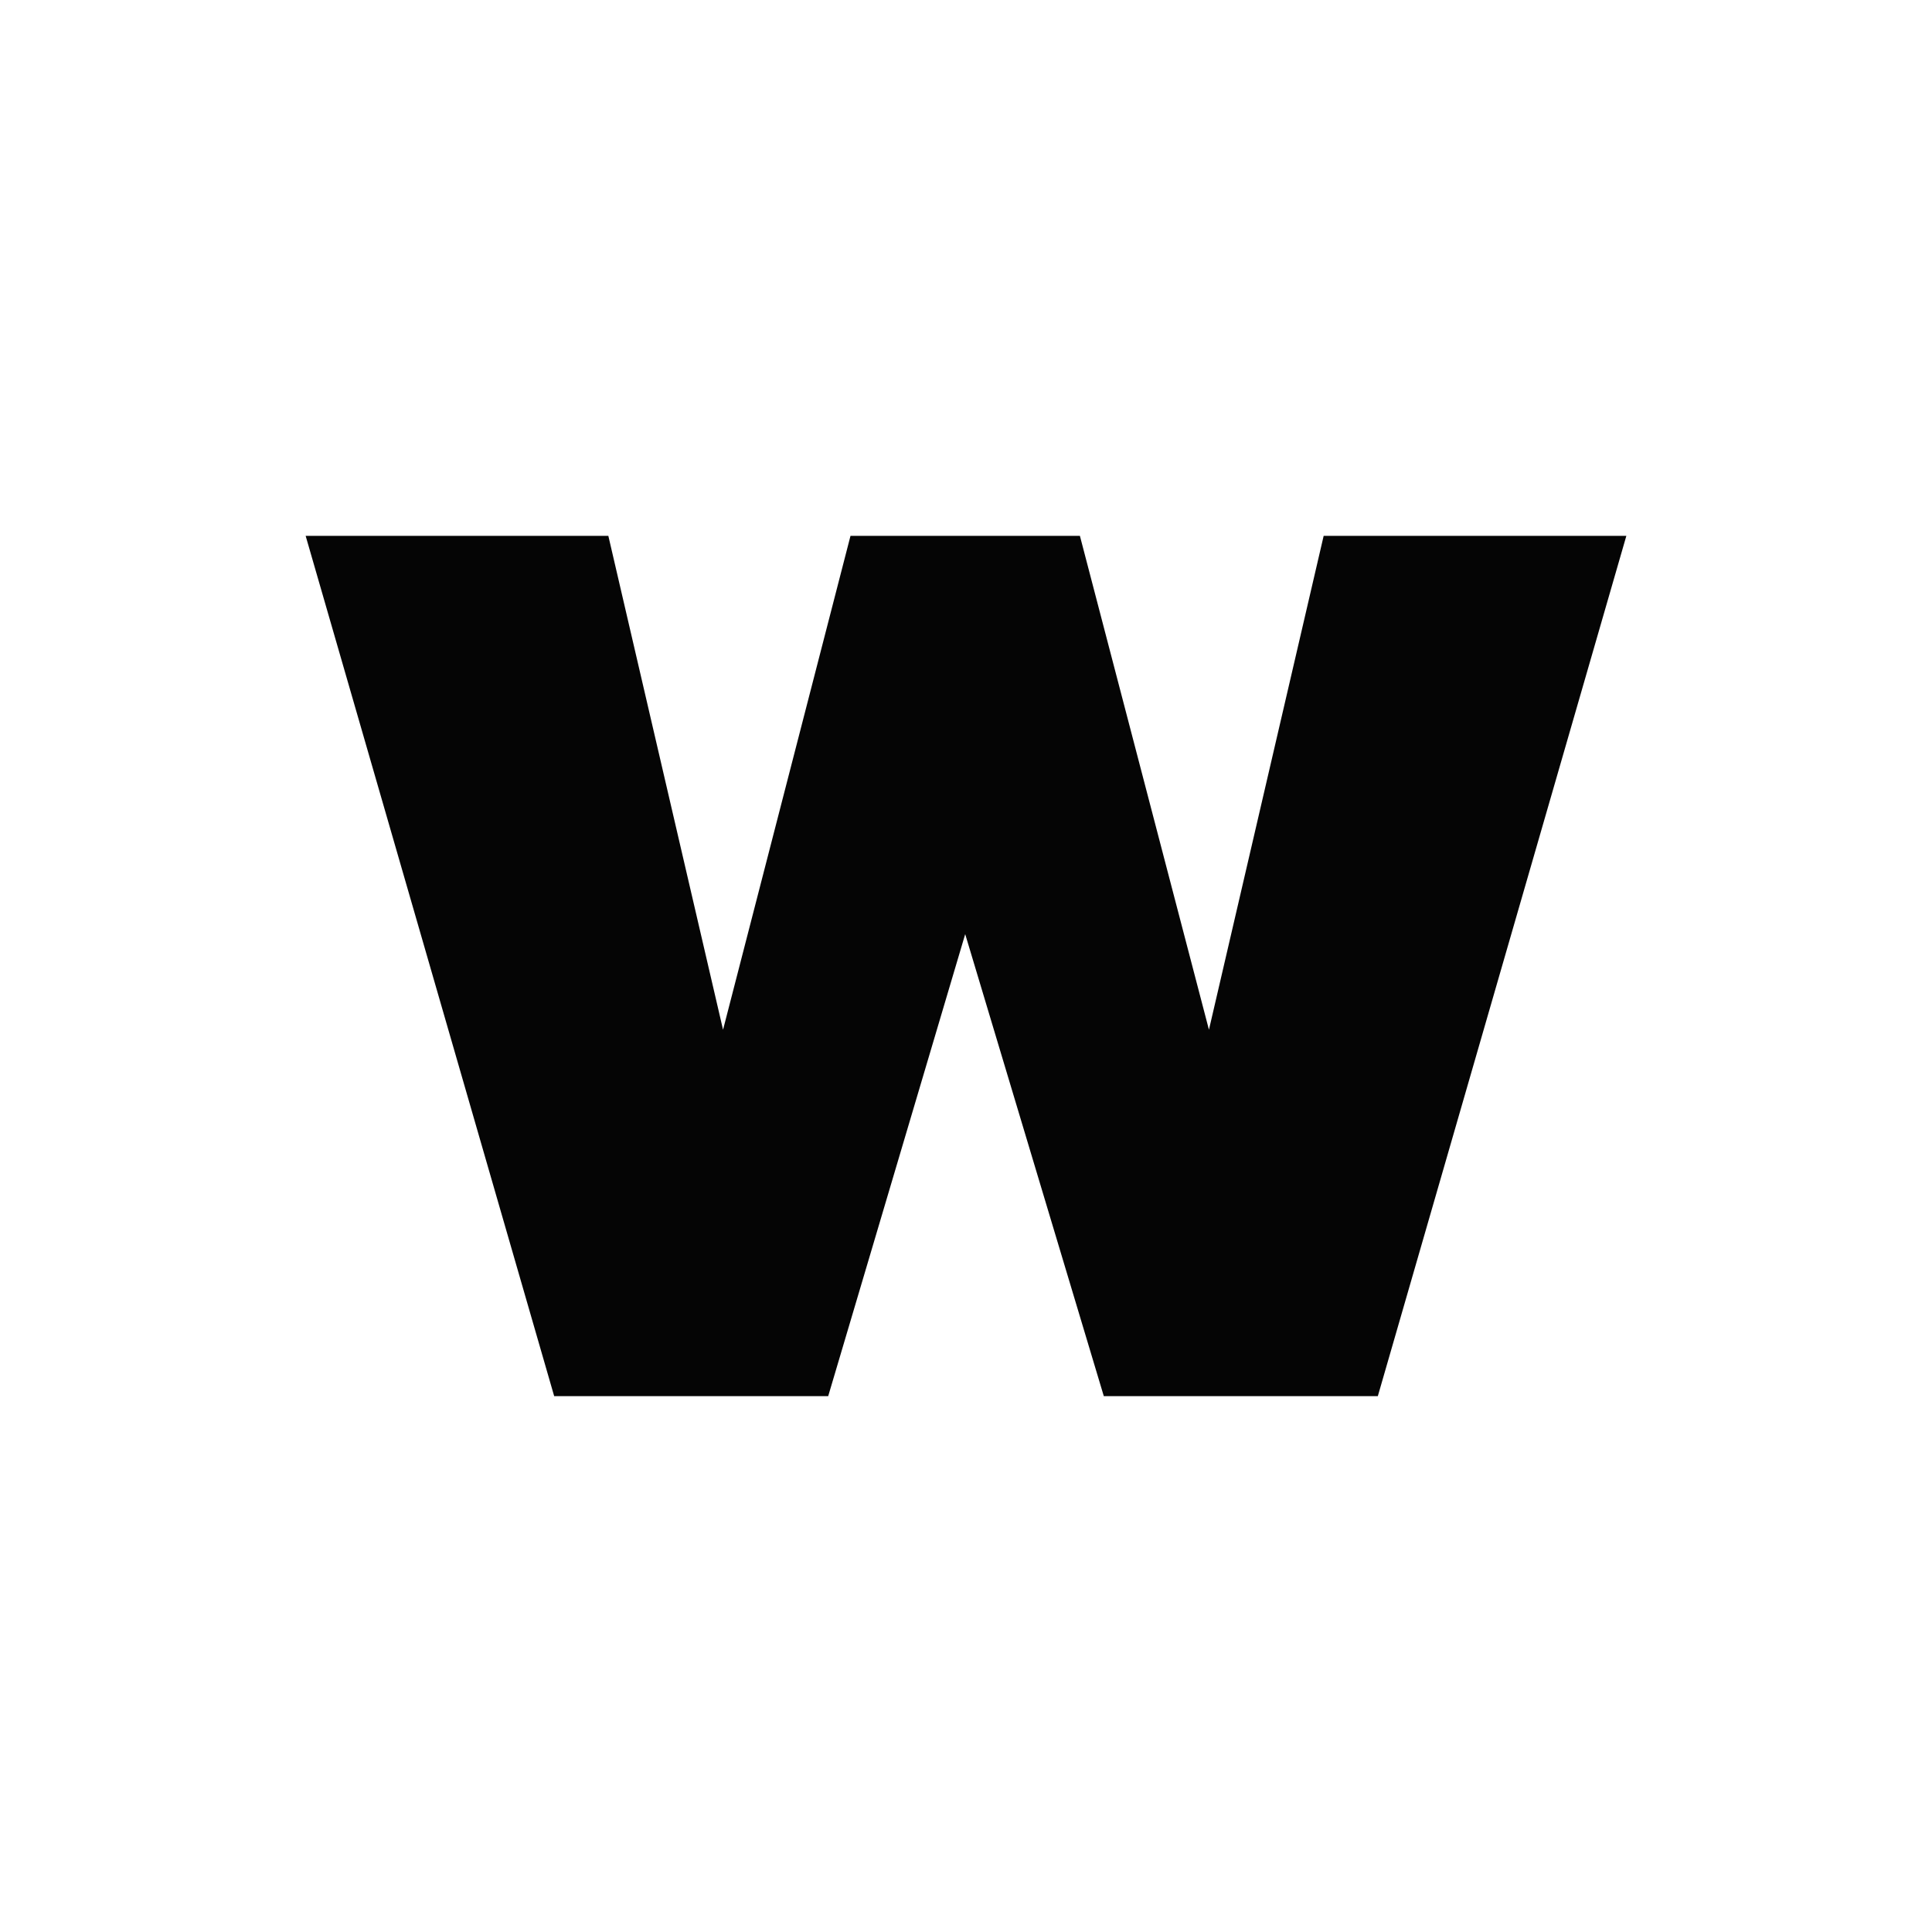
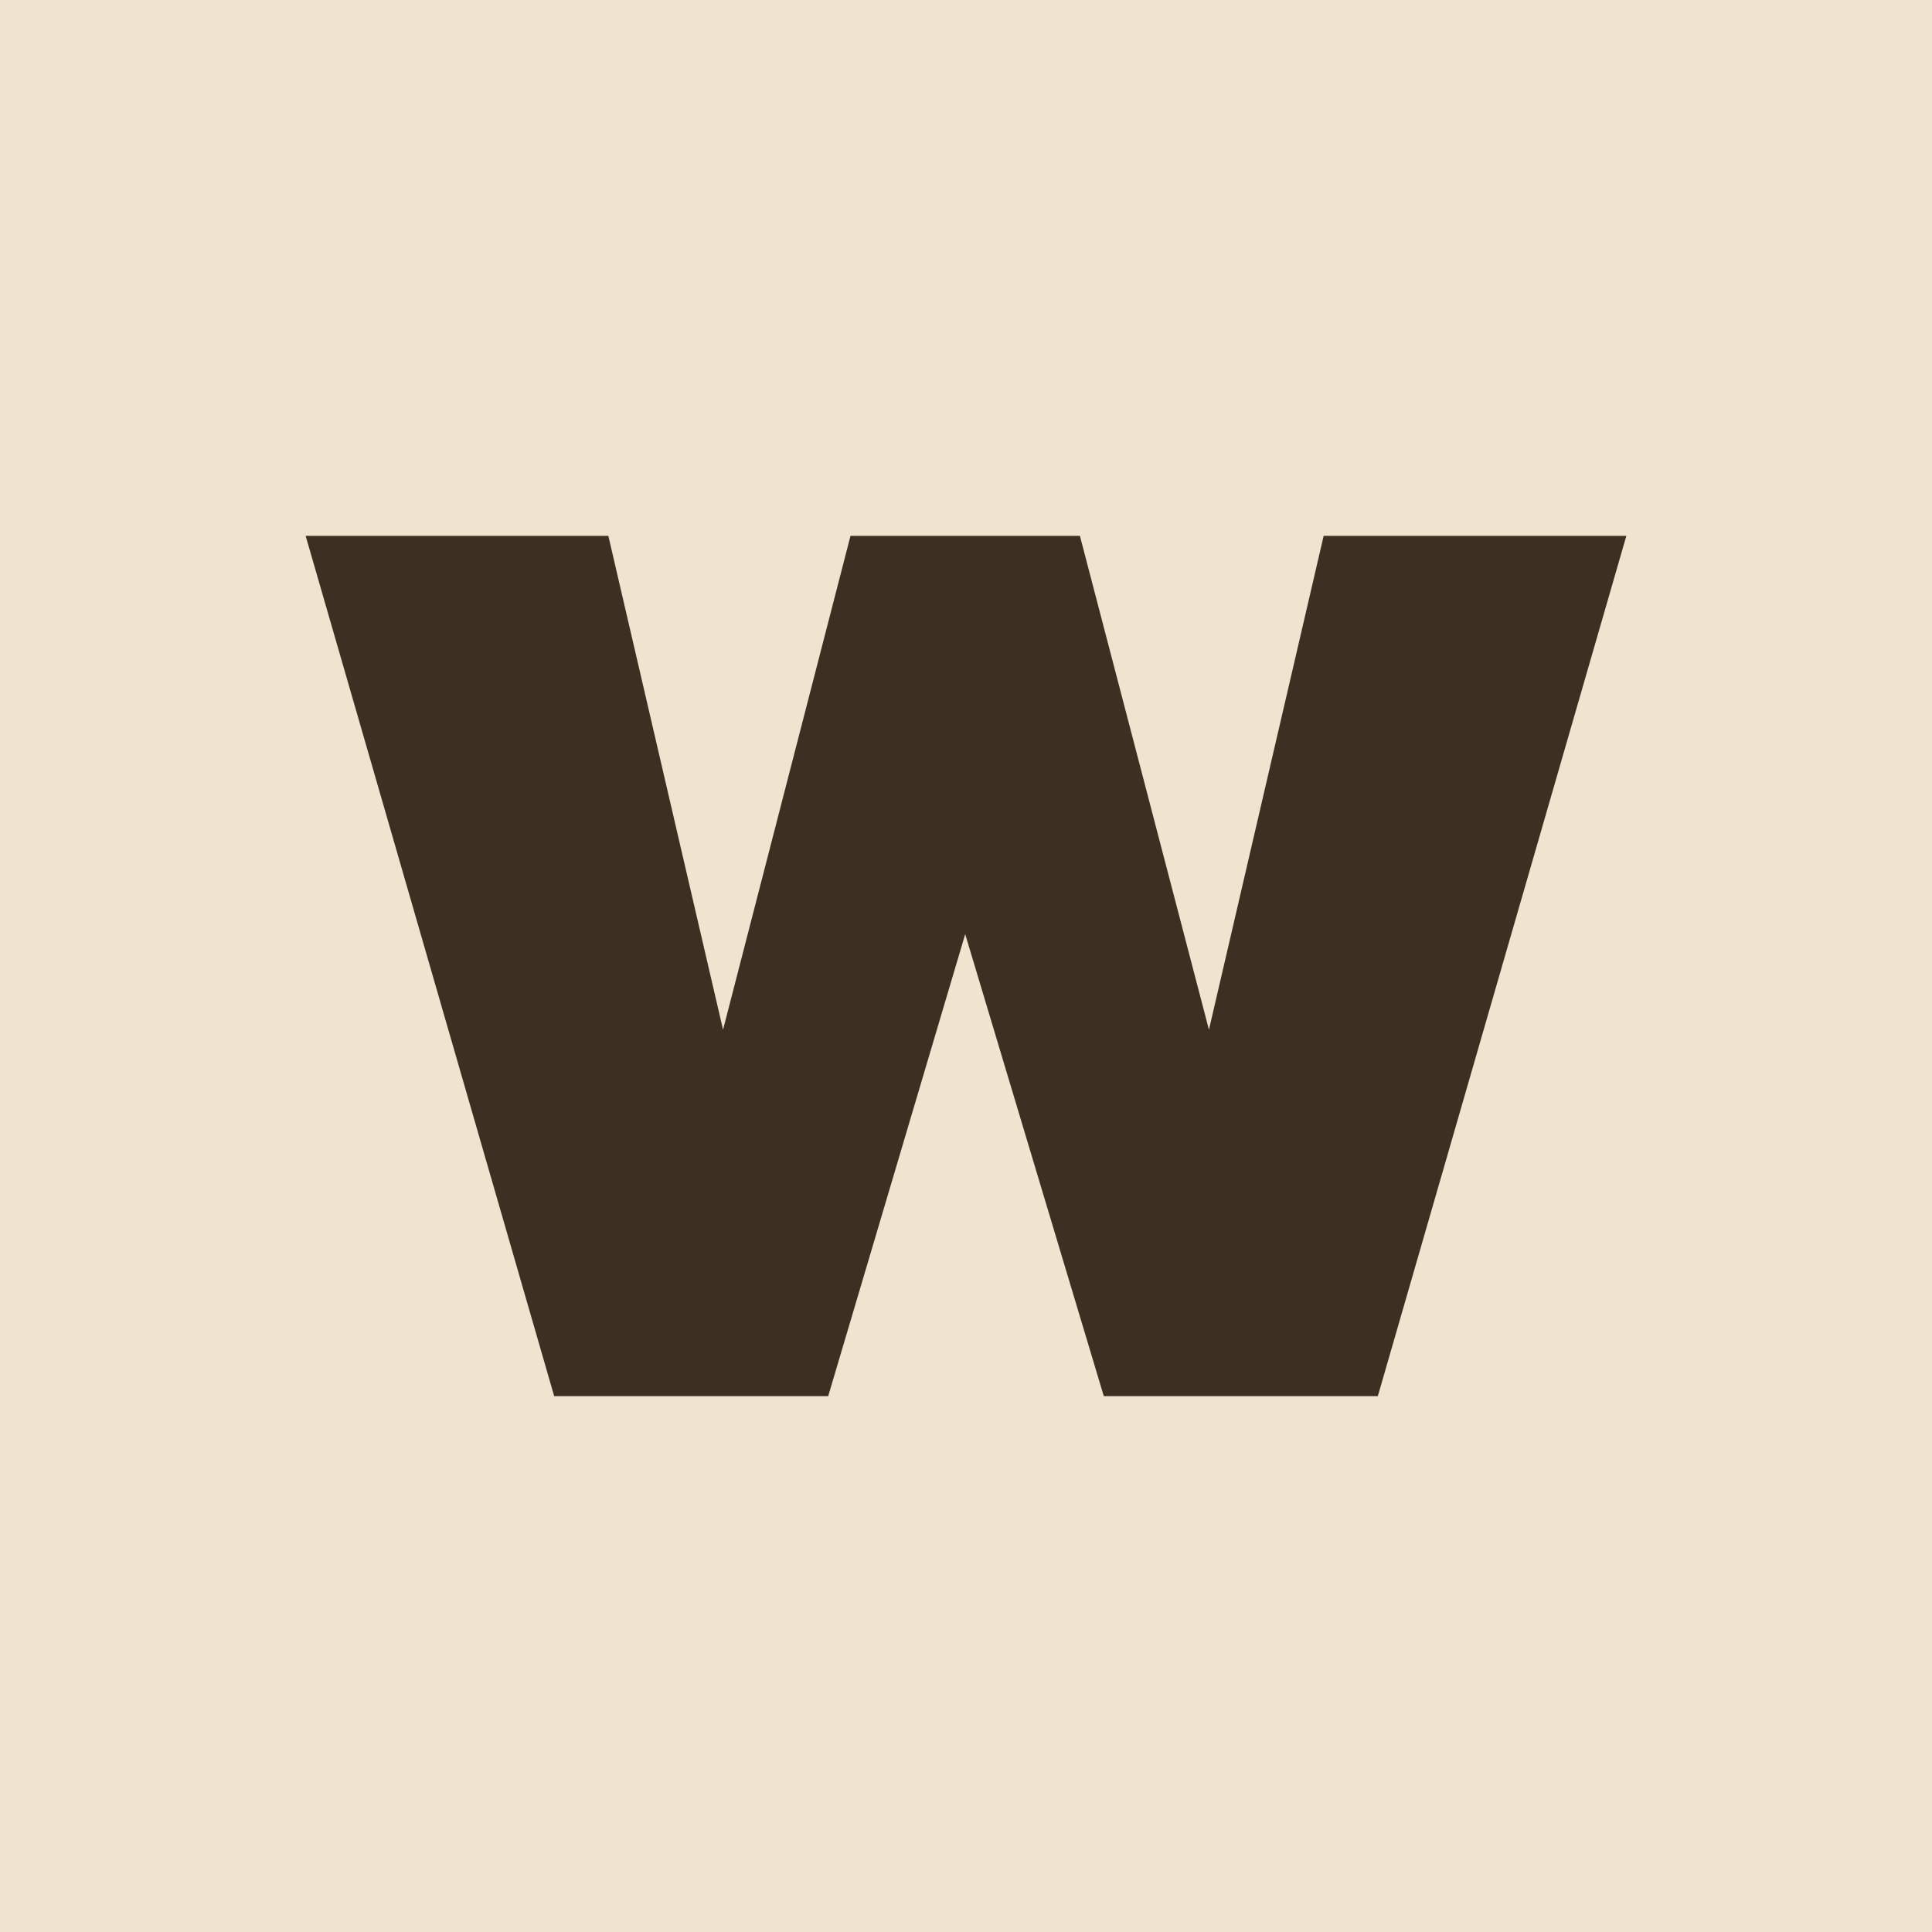
<svg xmlns="http://www.w3.org/2000/svg" viewBox="0 0 512 512">
-   <rect width="512" height="512" fill="#fff" />
-   <path fill="#050505" d="M146.862 369.993 81.0 142.007H161.217L191.615 272.888L225.391 142.007H286.187L320.385 272.888L350.783 142.007H431.0L365.138 369.993H292.52L255.789 247.556L219.48 369.993Z" />
+   <rect width="512" height="512" fill="#eee4cf" />
+   <path fill="#3d3022" d="M146.862 369.993 81.0 142.007H161.217L191.615 272.888L225.391 142.007H286.187L320.385 272.888L350.783 142.007H431.0L365.138 369.993H292.52L255.789 247.556L219.48 369.993Z" />
</svg>
